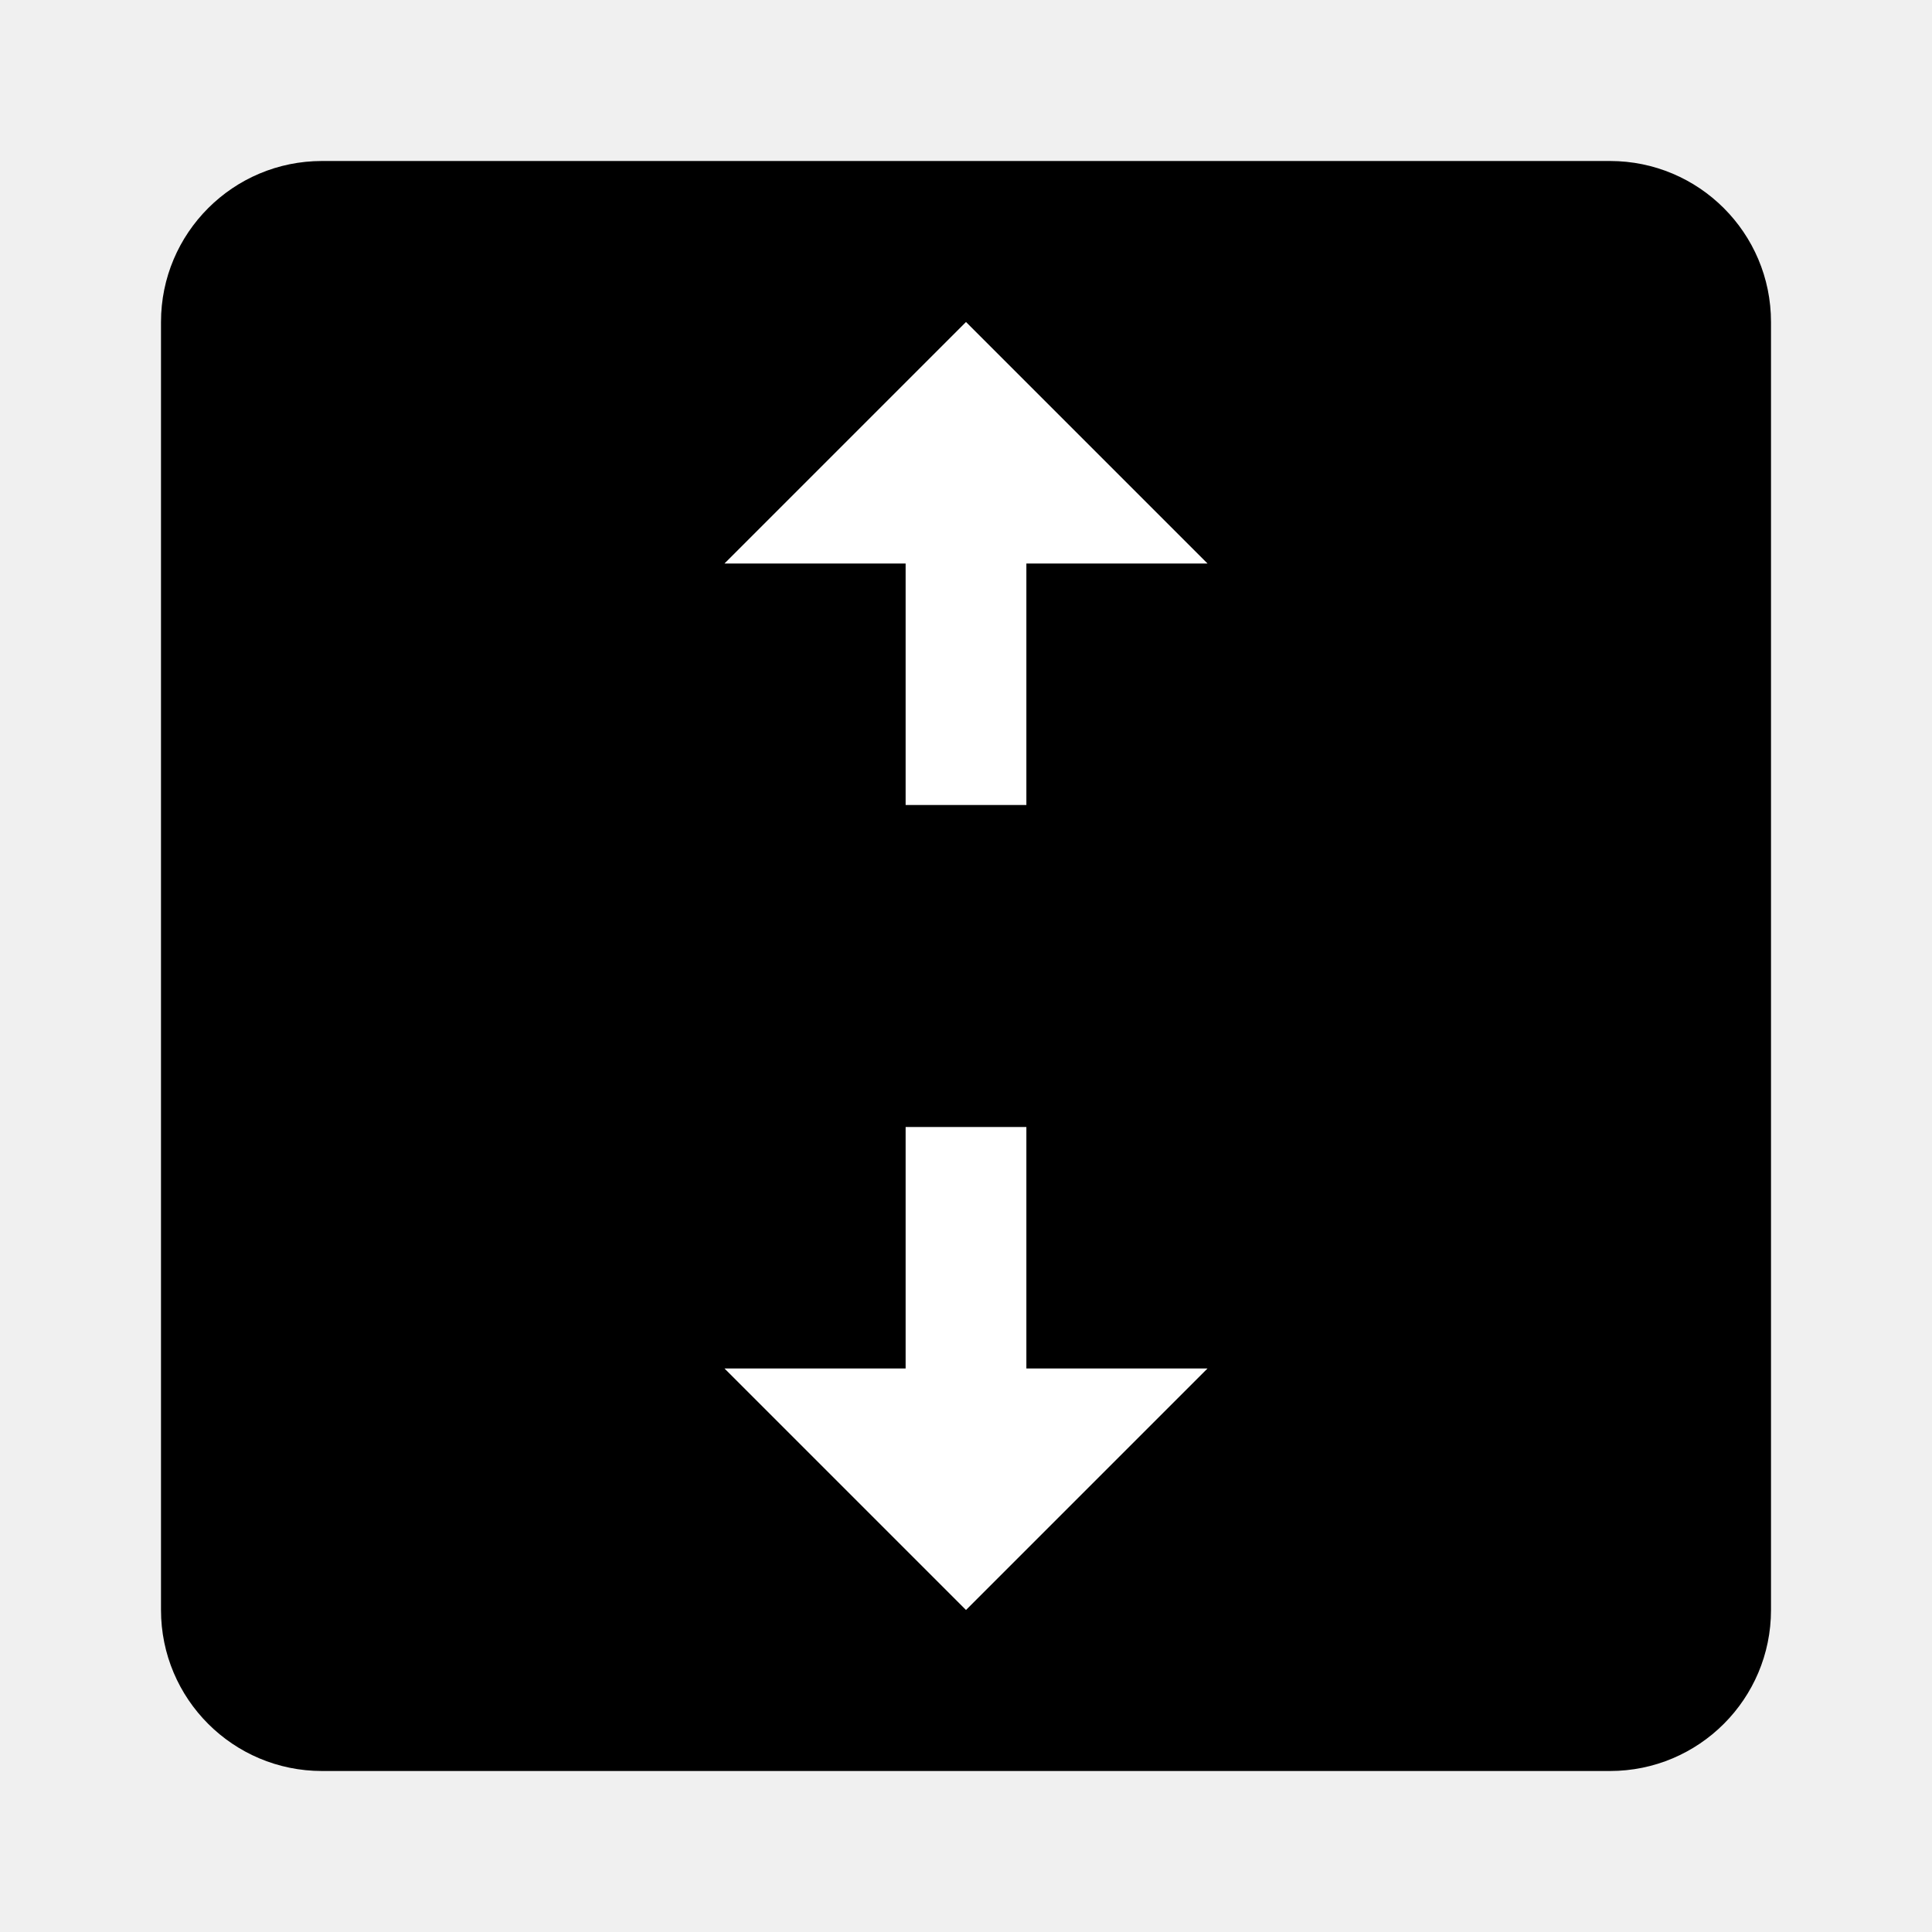
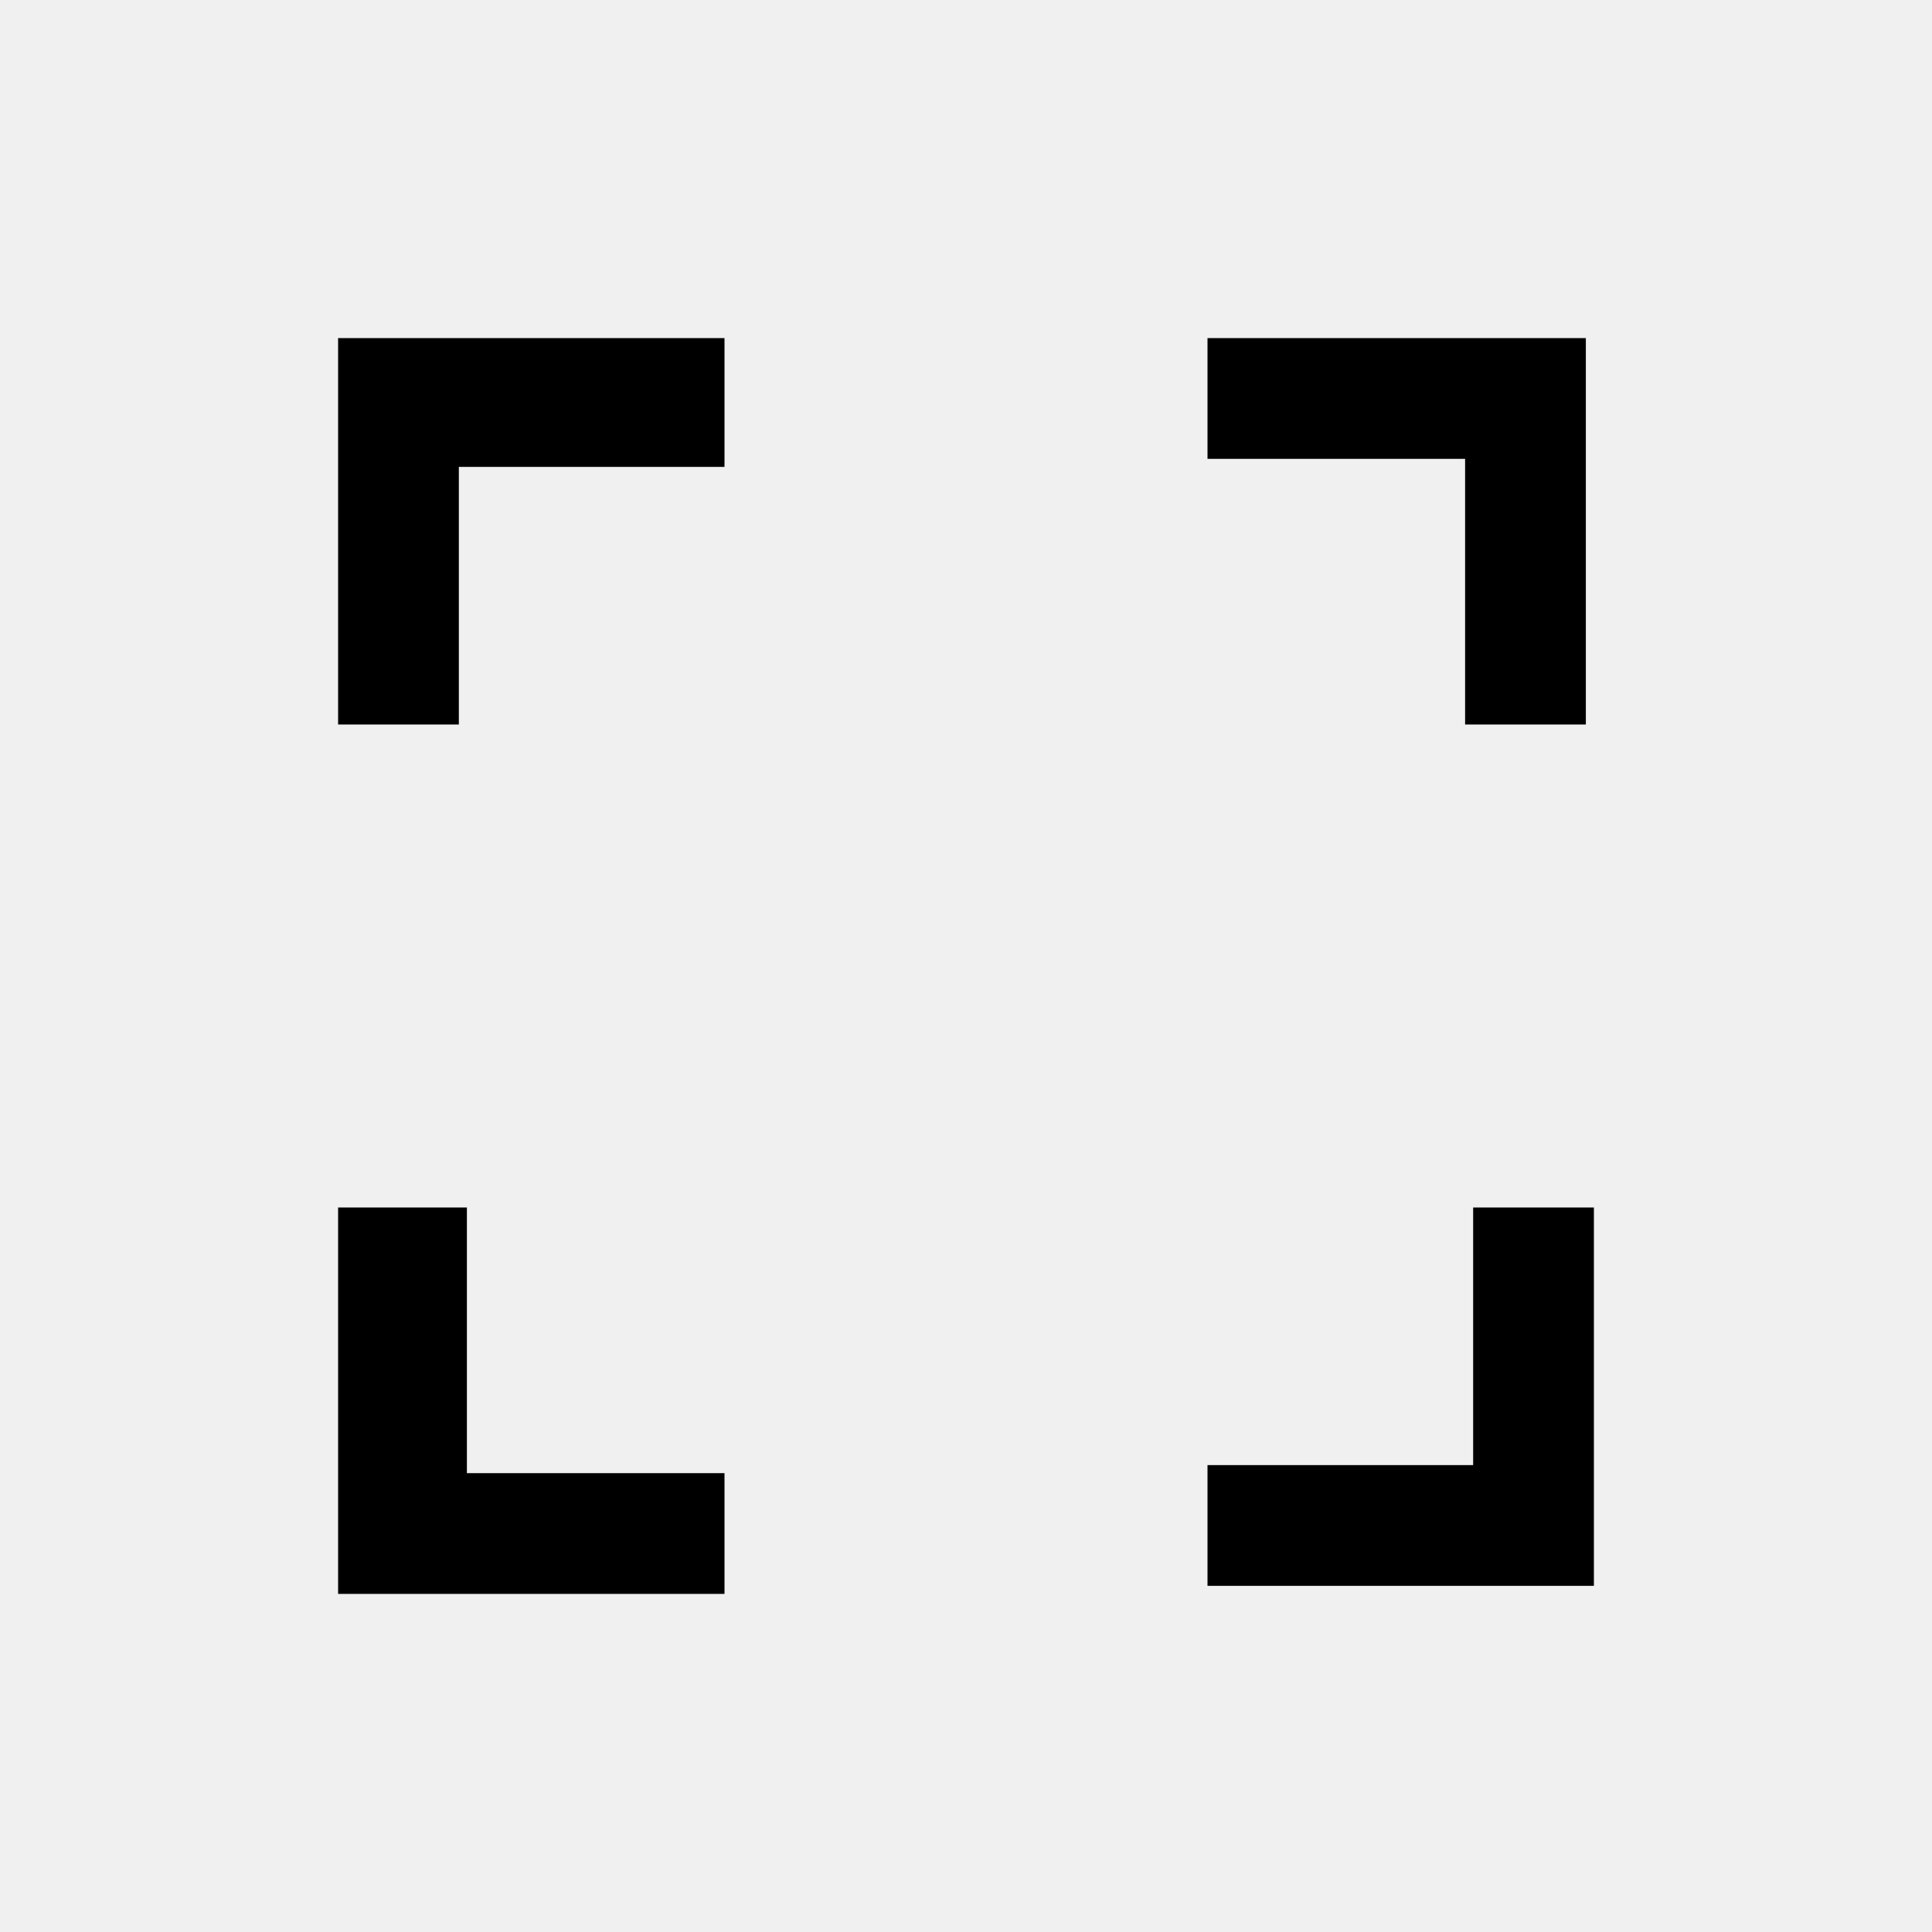
<svg xmlns="http://www.w3.org/2000/svg" width="24" height="24" viewBox="0 0 24 24" fill="none">
-   <rect x="2" y="2" width="20" height="20" rx="2" fill="currentColor" />
-   <path d="M11.25 17V14H12.75V17H15L12 20L9 17H11.25Z" fill="white" />
-   <path d="M11.25 7V10H12.75V7H15L12 4L9 7H11.25Z" fill="white" />
+   <path d="M4.2 9H5.7V5.8H9V4.2H4.2V9ZM18.2 18.2H15V19.7H19.8V15H18.3V18.2H18.2ZM15 4.2V5.7H18.2V9H19.7V4.2H15ZM5.8 15H4.2V19.8H9V18.3H5.8V15Z" fill="currentColor" />
</svg>
